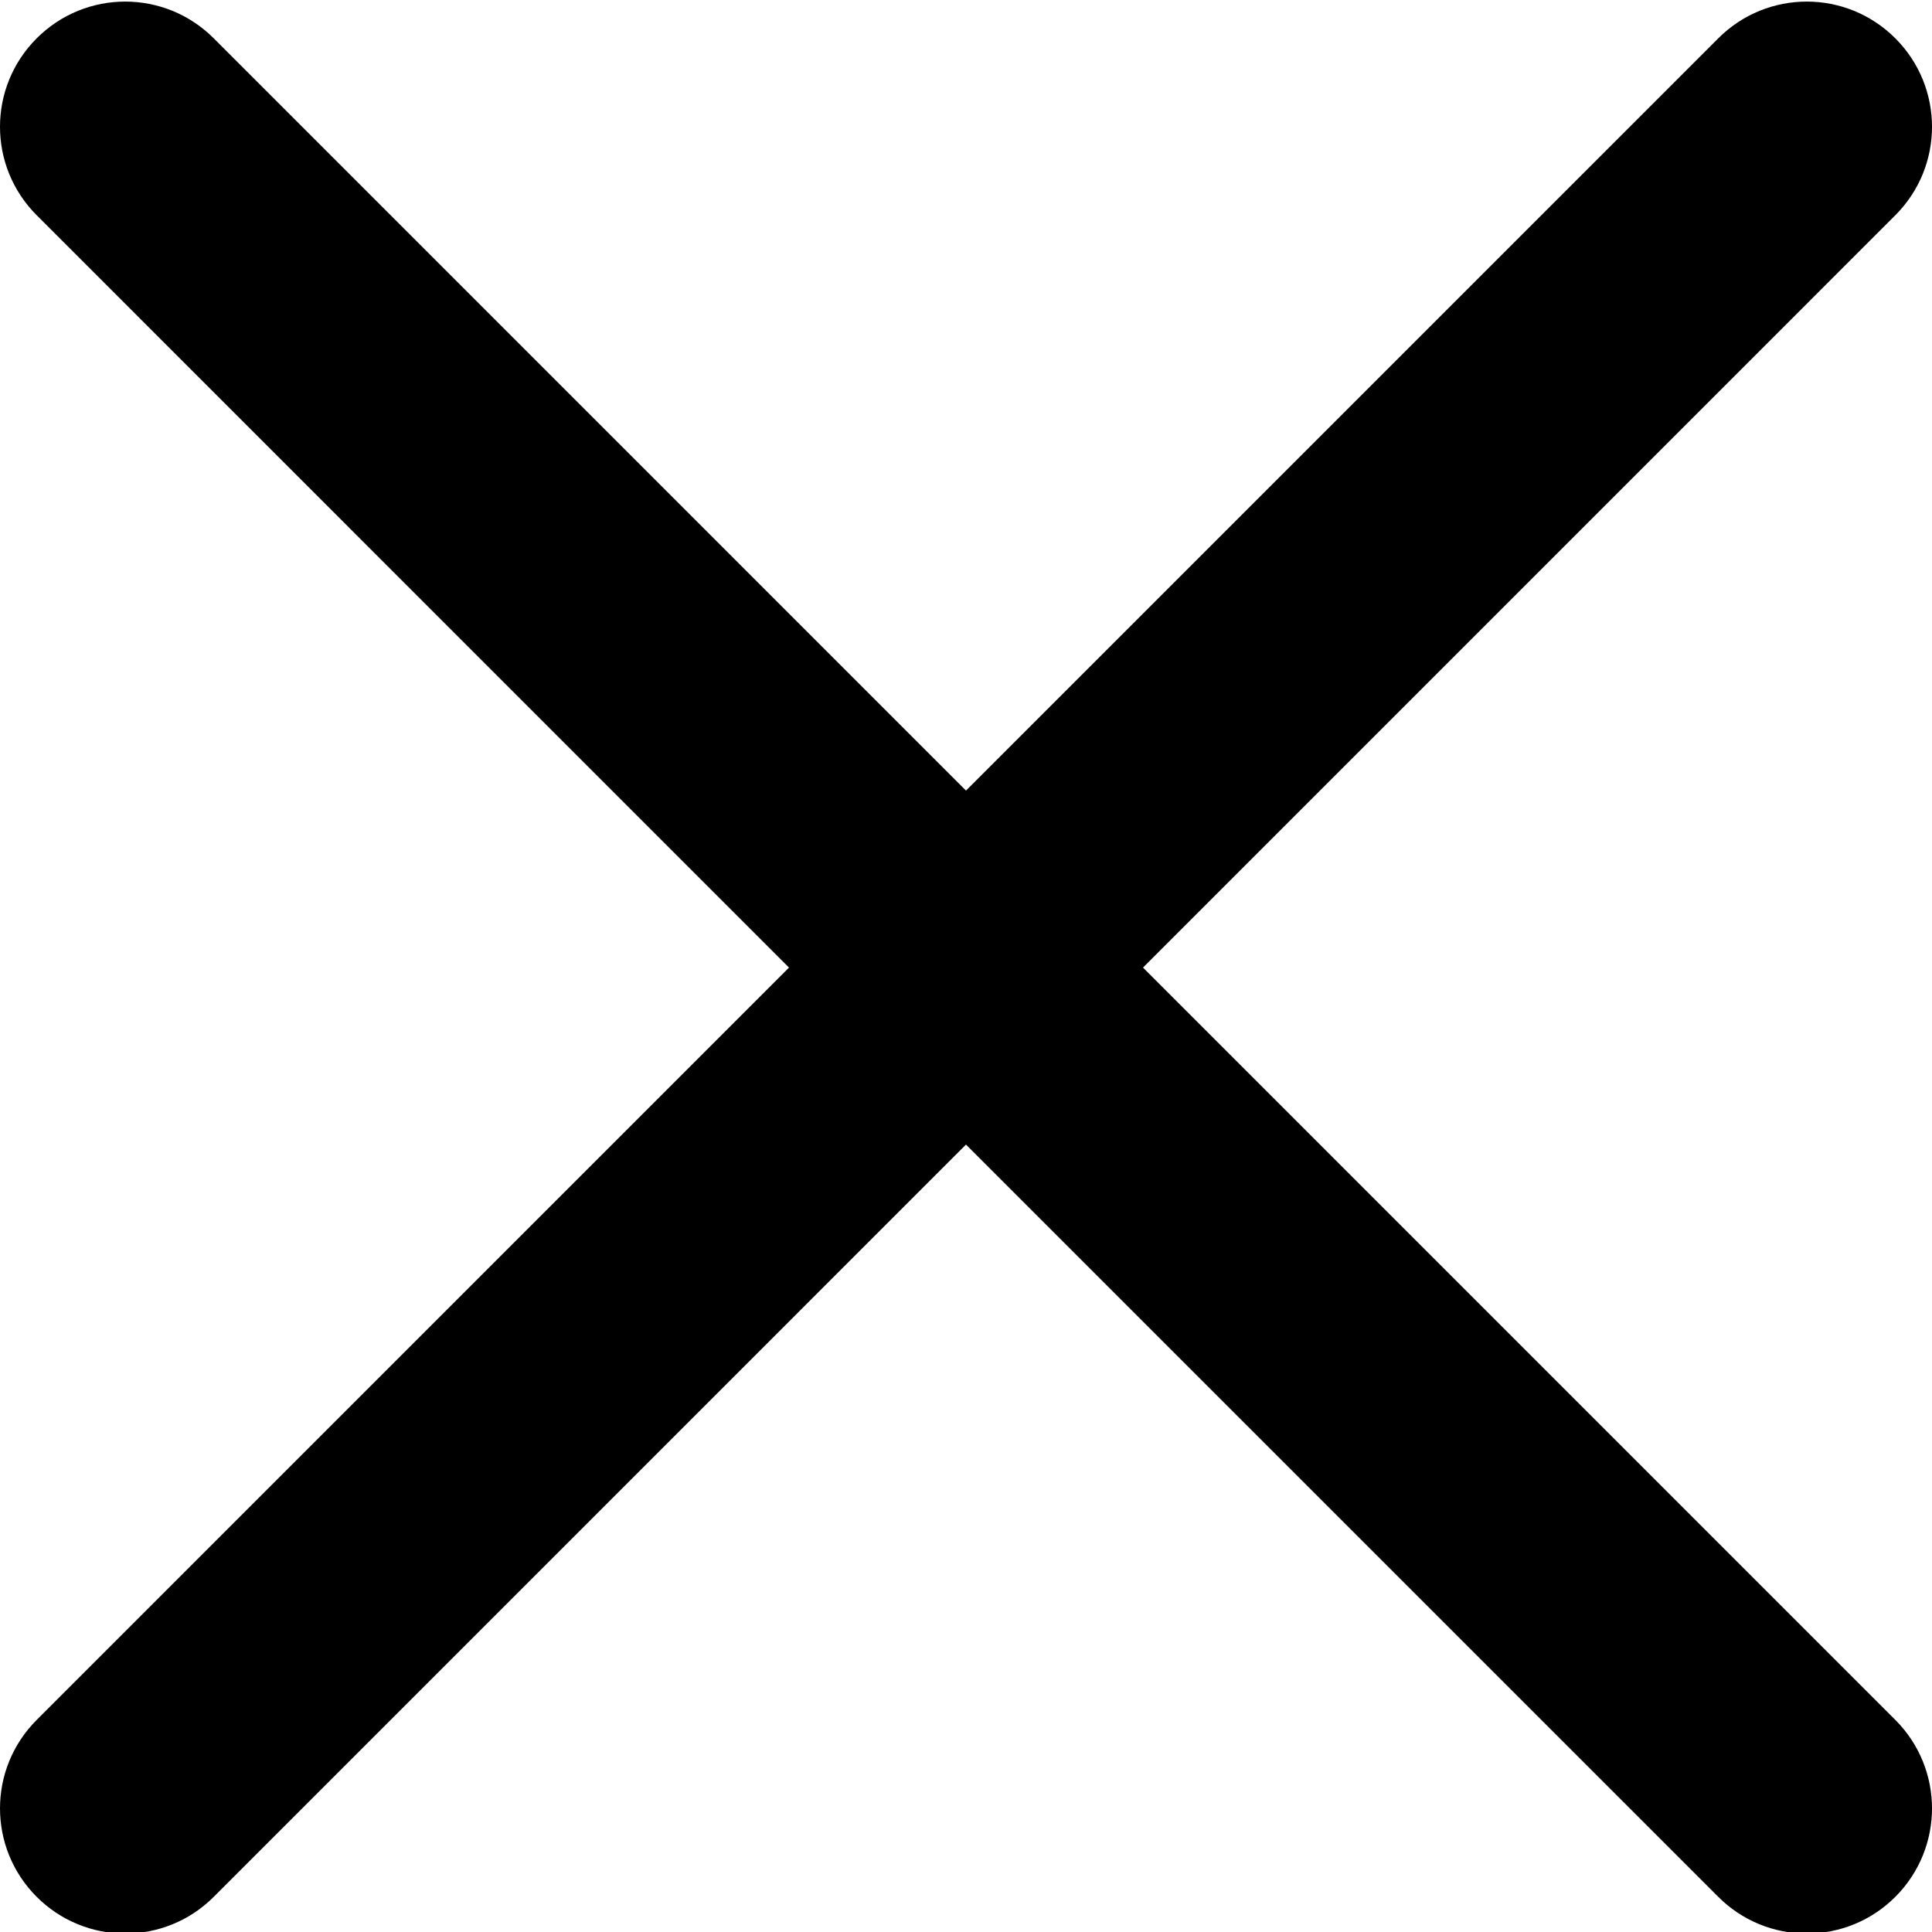
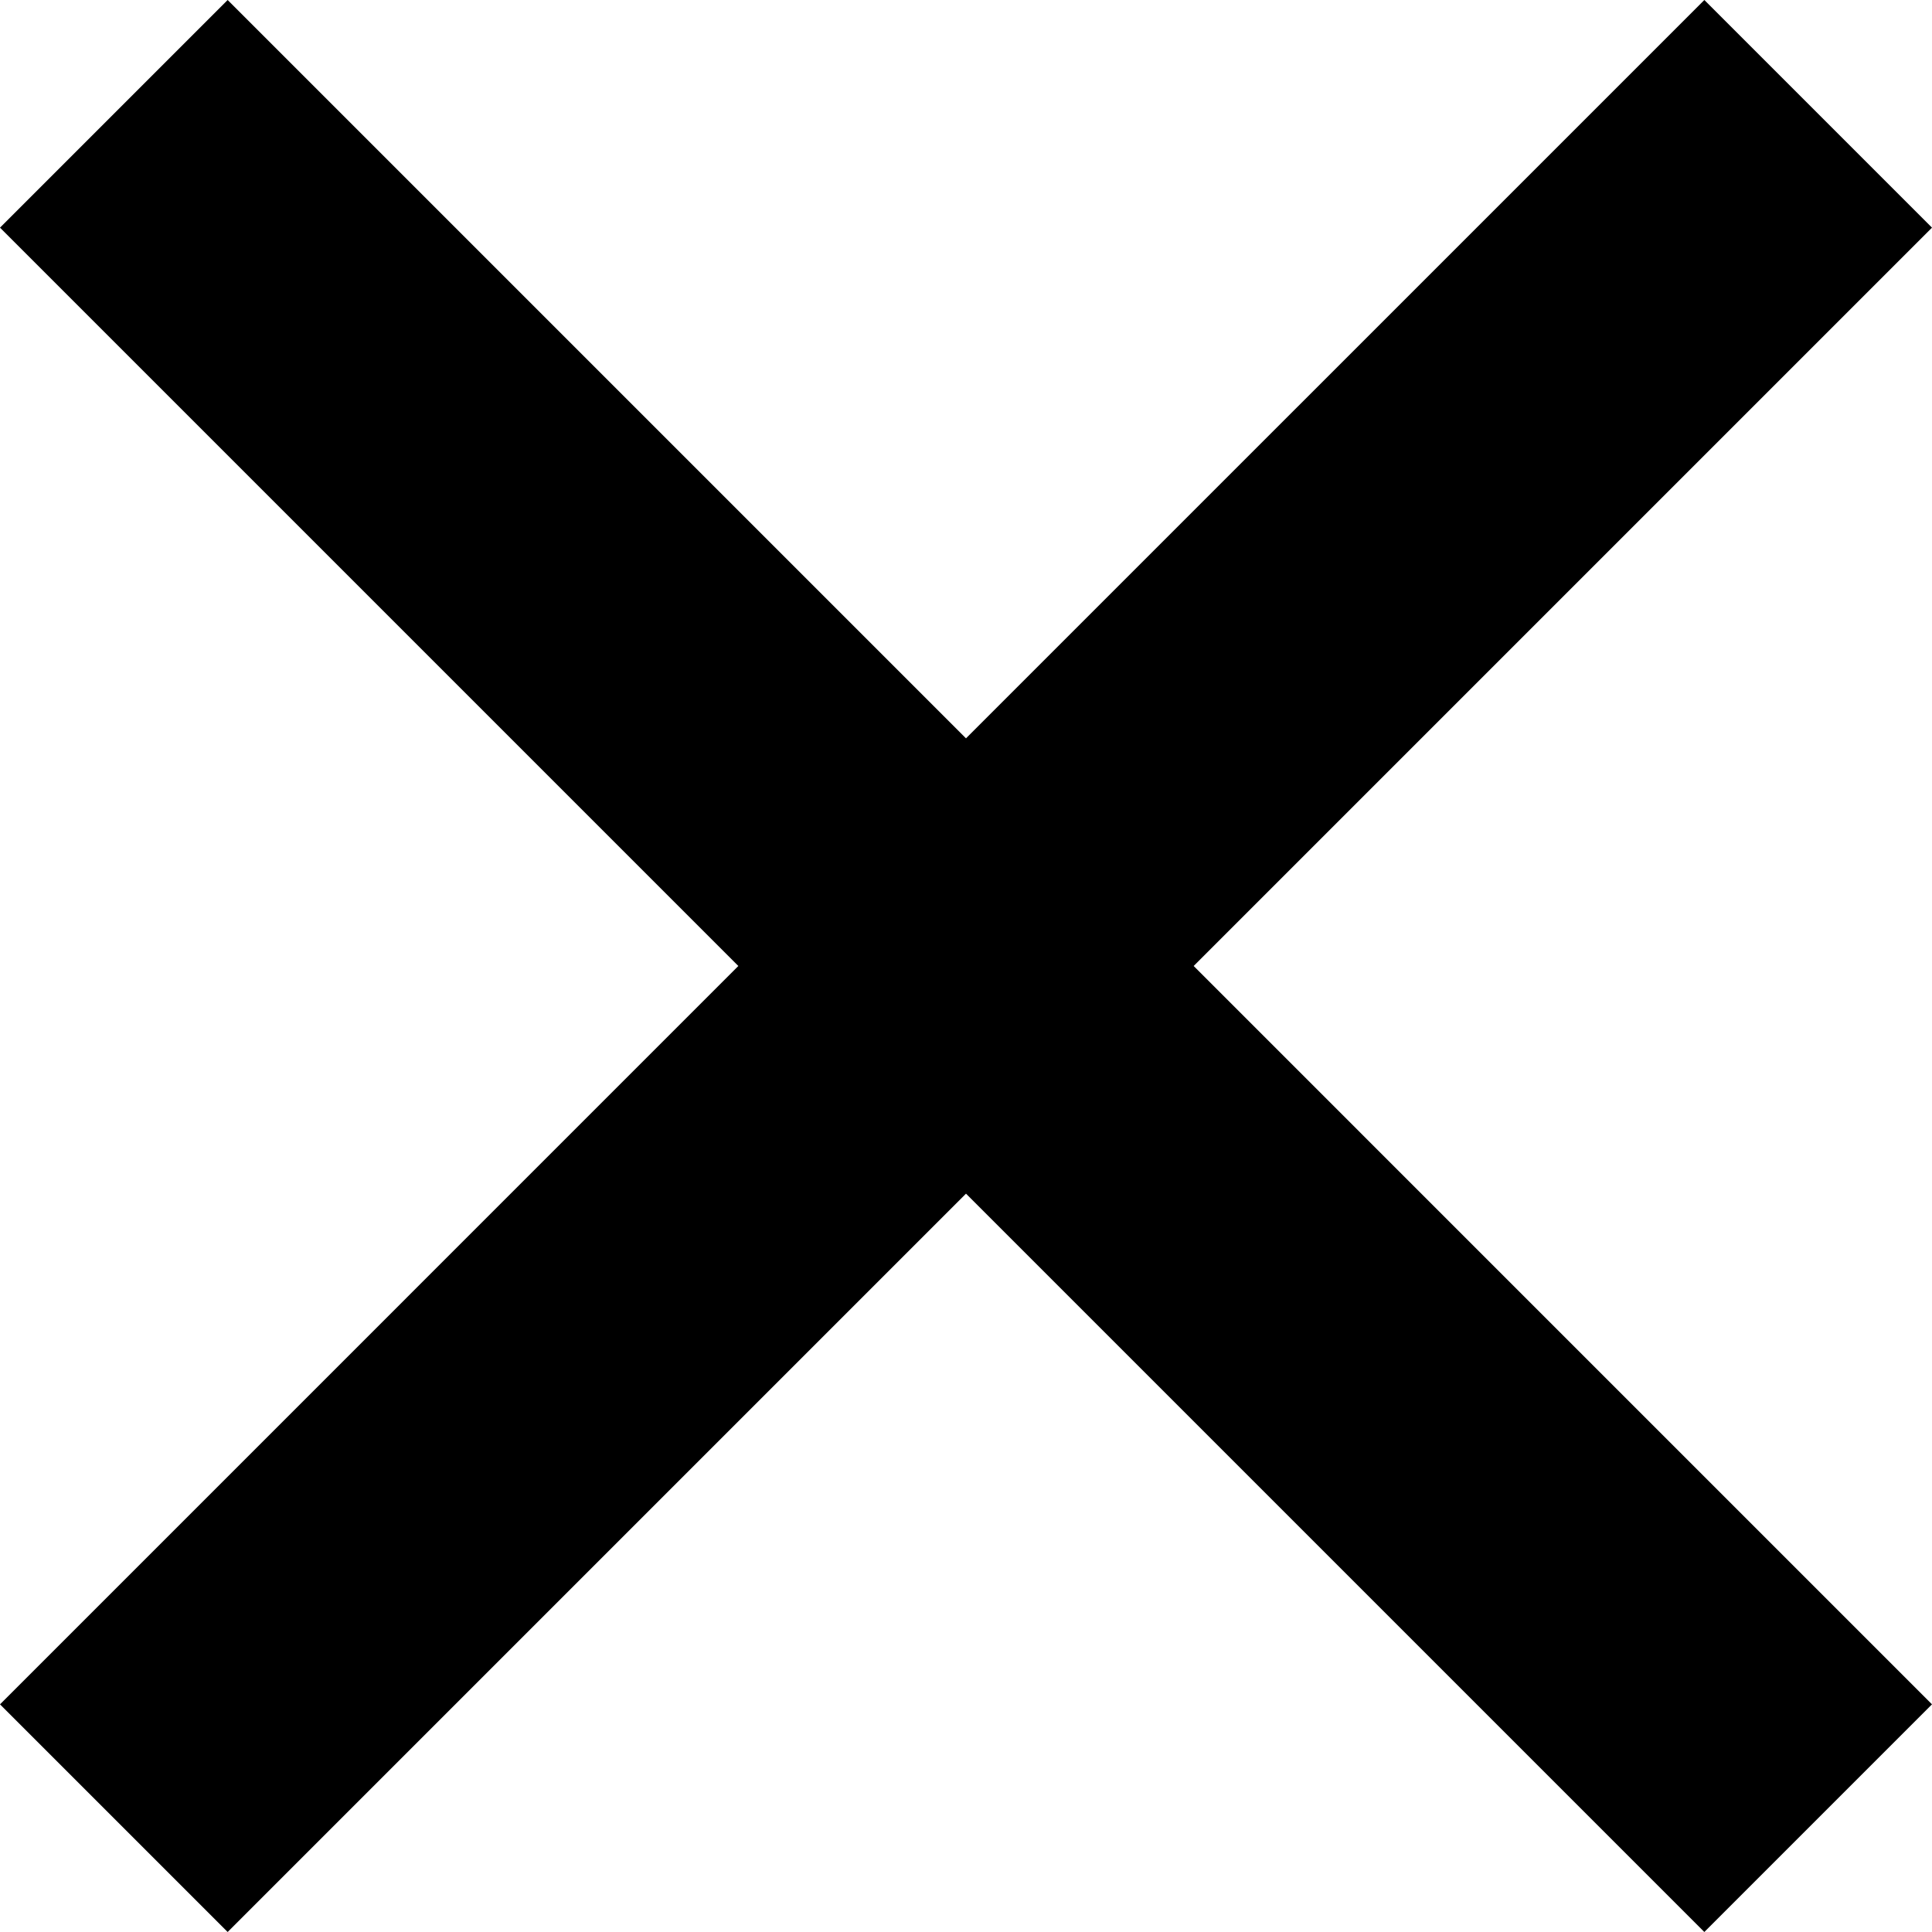
- <svg xmlns="http://www.w3.org/2000/svg" height="329pt" viewBox="0 0 329.269 329" width="329pt">
-   <path d="M194.8 164.77L323.013 36.555c8.343-8.34 8.343-21.825 0-30.164-8.34-8.34-21.825-8.34-30.164 0L164.633 134.605 36.422 6.391c-8.344-8.34-21.824-8.34-30.164 0-8.344 8.34-8.344 21.824 0 30.164l128.21 128.215L6.259 292.984c-8.344 8.34-8.344 21.825 0 30.164a21.266 21.266 0 0015.082 6.25c5.46 0 10.922-2.09 15.082-6.25l128.21-128.214 128.216 128.214a21.273 21.273 0 0015.082 6.25c5.46 0 10.922-2.09 15.082-6.25 8.343-8.34 8.343-21.824 0-30.164zm0 0" />
+ <svg xmlns="http://www.w3.org/2000/svg" height="512" viewBox="0 0 386.667 386.667" width="512">
+   <path d="M386.667 45.564L341.103 0l-147.77 147.769L45.564 0 0 45.564l147.769 147.769L0 341.103l45.564 45.564 147.769-147.769 147.769 147.769 45.564-45.564-147.768-147.77z" />
</svg>
